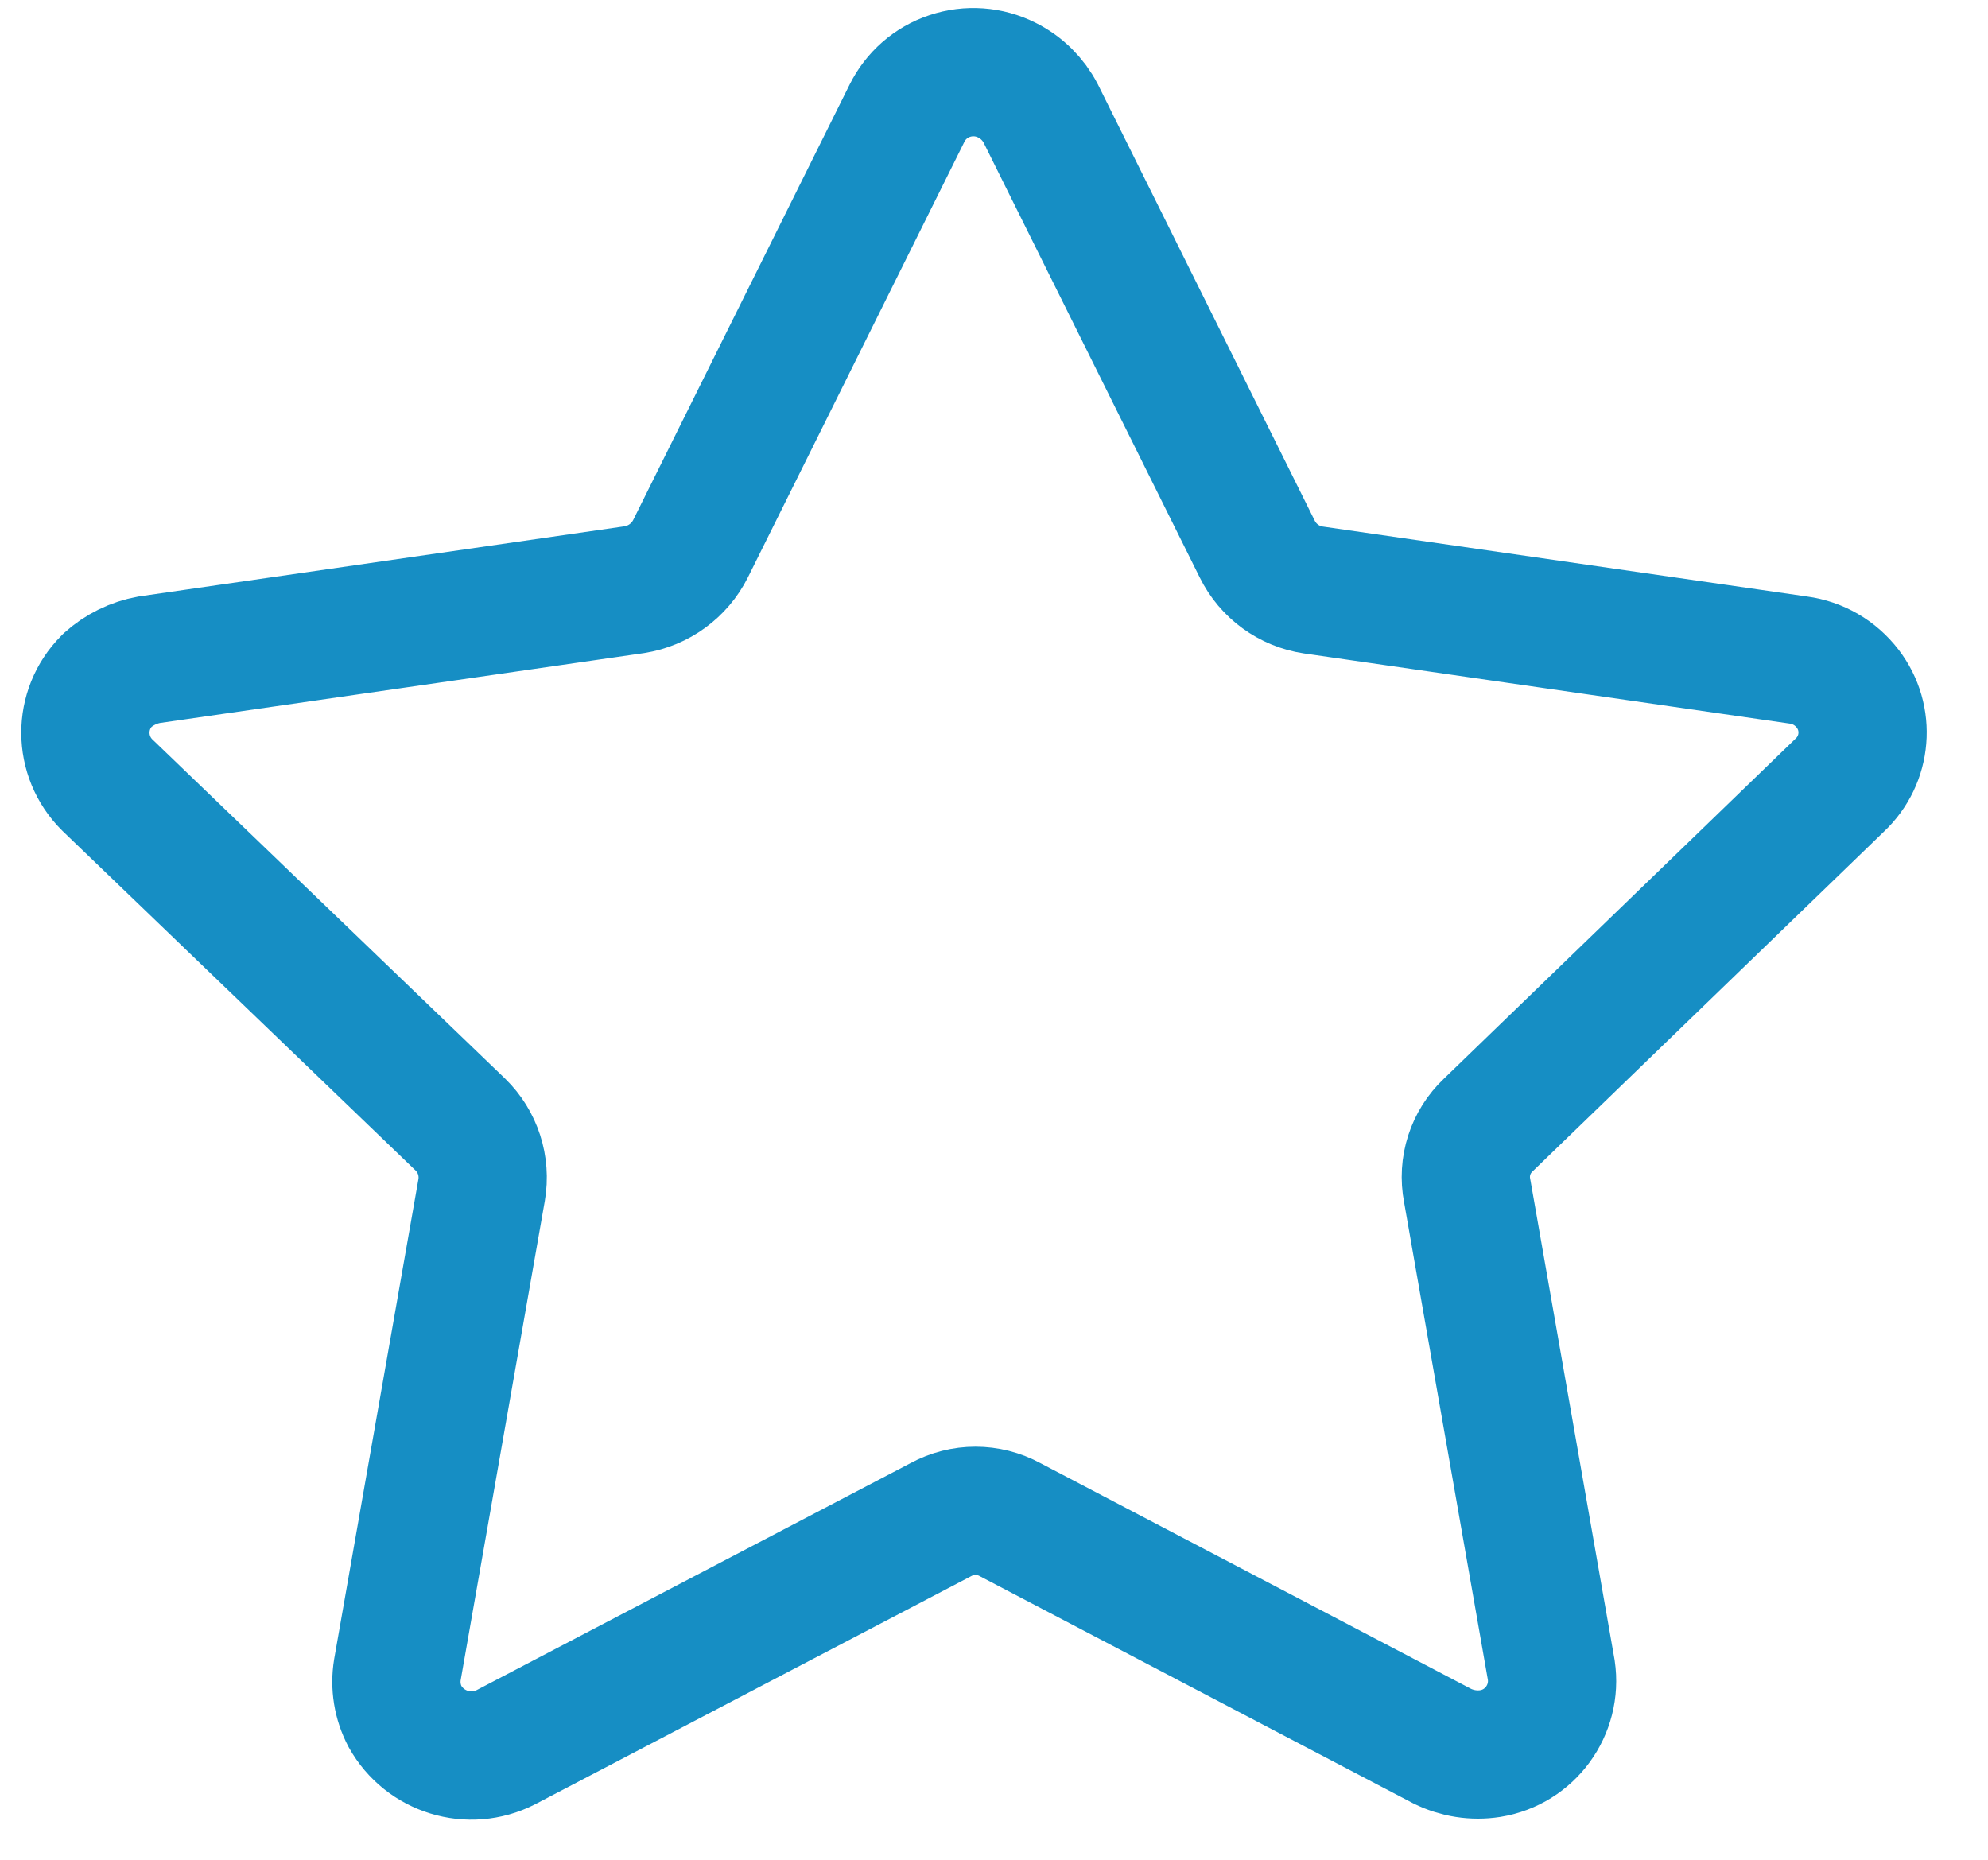
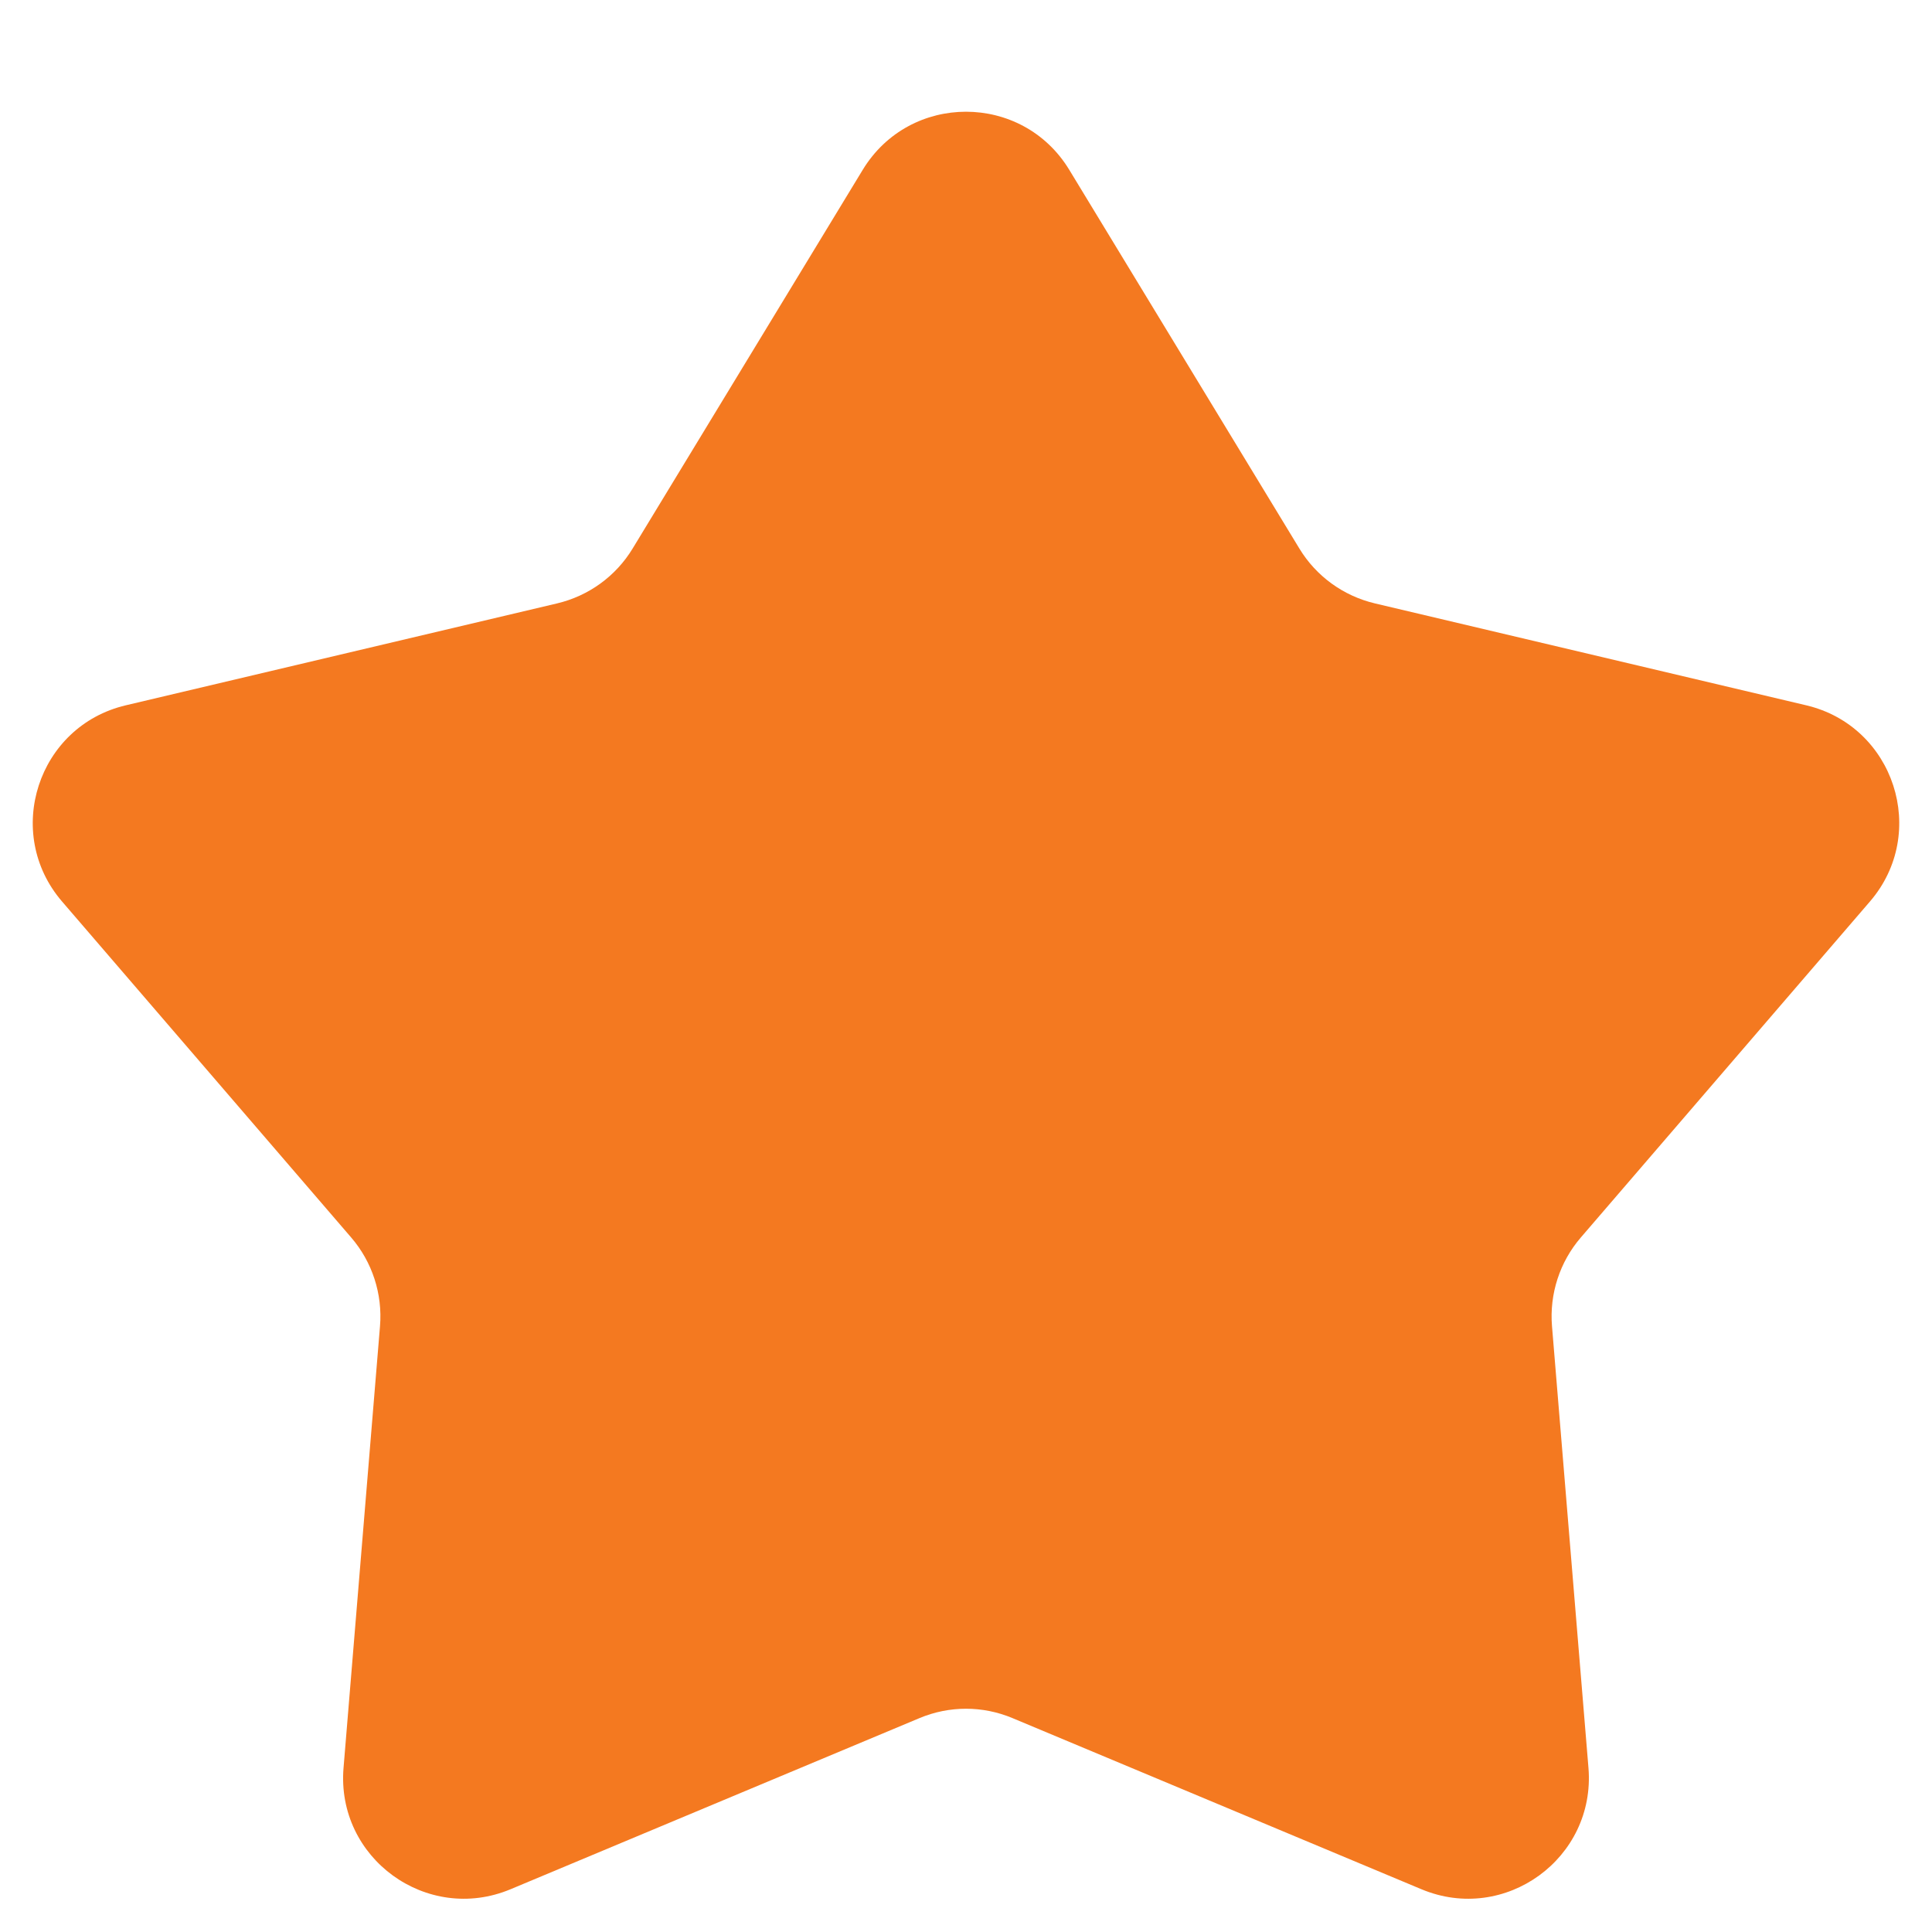
- <svg xmlns="http://www.w3.org/2000/svg" width="31" height="29" viewBox="0 0 31 29" fill="none">
-   <path fill-rule="evenodd" clip-rule="evenodd" d="M16.228 1.768L19.605 8.562C19.774 8.905 20.101 9.144 20.48 9.2L28.041 10.292C28.348 10.333 28.623 10.493 28.811 10.738C29.165 11.197 29.11 11.848 28.688 12.243L23.207 17.543C22.929 17.805 22.805 18.19 22.878 18.565L24.19 26.043C24.282 26.663 23.859 27.244 23.239 27.344C22.983 27.384 22.72 27.343 22.487 27.227L15.752 23.697C15.414 23.513 15.008 23.513 14.67 23.697L7.886 27.246C7.319 27.535 6.625 27.321 6.315 26.765C6.197 26.541 6.156 26.285 6.197 26.036L7.51 18.558C7.575 18.184 7.451 17.801 7.18 17.537L1.671 12.239C1.221 11.792 1.218 11.066 1.666 10.617C1.668 10.616 1.669 10.613 1.671 10.611C1.856 10.444 2.083 10.331 2.33 10.287L9.893 9.195C10.27 9.135 10.596 8.899 10.768 8.556L14.142 1.768C14.278 1.492 14.518 1.281 14.81 1.185C15.103 1.087 15.424 1.11 15.7 1.249C15.926 1.361 16.111 1.543 16.228 1.768Z" stroke="#168EC4" stroke-width="2" stroke-linecap="round" stroke-linejoin="round" />
+ <svg xmlns="http://www.w3.org/2000/svg" width="16" height="16" viewBox="0 0 16 16" fill="none">
+   <path d="M7.145 1.406C7.535 0.765 8.465 0.765 8.855 1.406L10.761 4.543C10.9 4.772 11.125 4.935 11.386 4.997L14.958 5.841C15.688 6.013 15.975 6.898 15.486 7.466L13.092 10.248C12.917 10.451 12.831 10.716 12.853 10.983L13.155 14.641C13.216 15.389 12.464 15.935 11.772 15.646L8.386 14.229C8.139 14.125 7.861 14.125 7.614 14.229L4.228 15.646C3.536 15.935 2.783 15.389 2.845 14.641L3.147 10.983C3.169 10.716 3.083 10.451 2.908 10.248L0.514 7.466C0.025 6.898 0.312 6.013 1.042 5.841L4.614 4.997C4.875 4.935 5.1 4.772 5.239 4.543L7.145 1.406Z" fill="#F47920" />
</svg>
